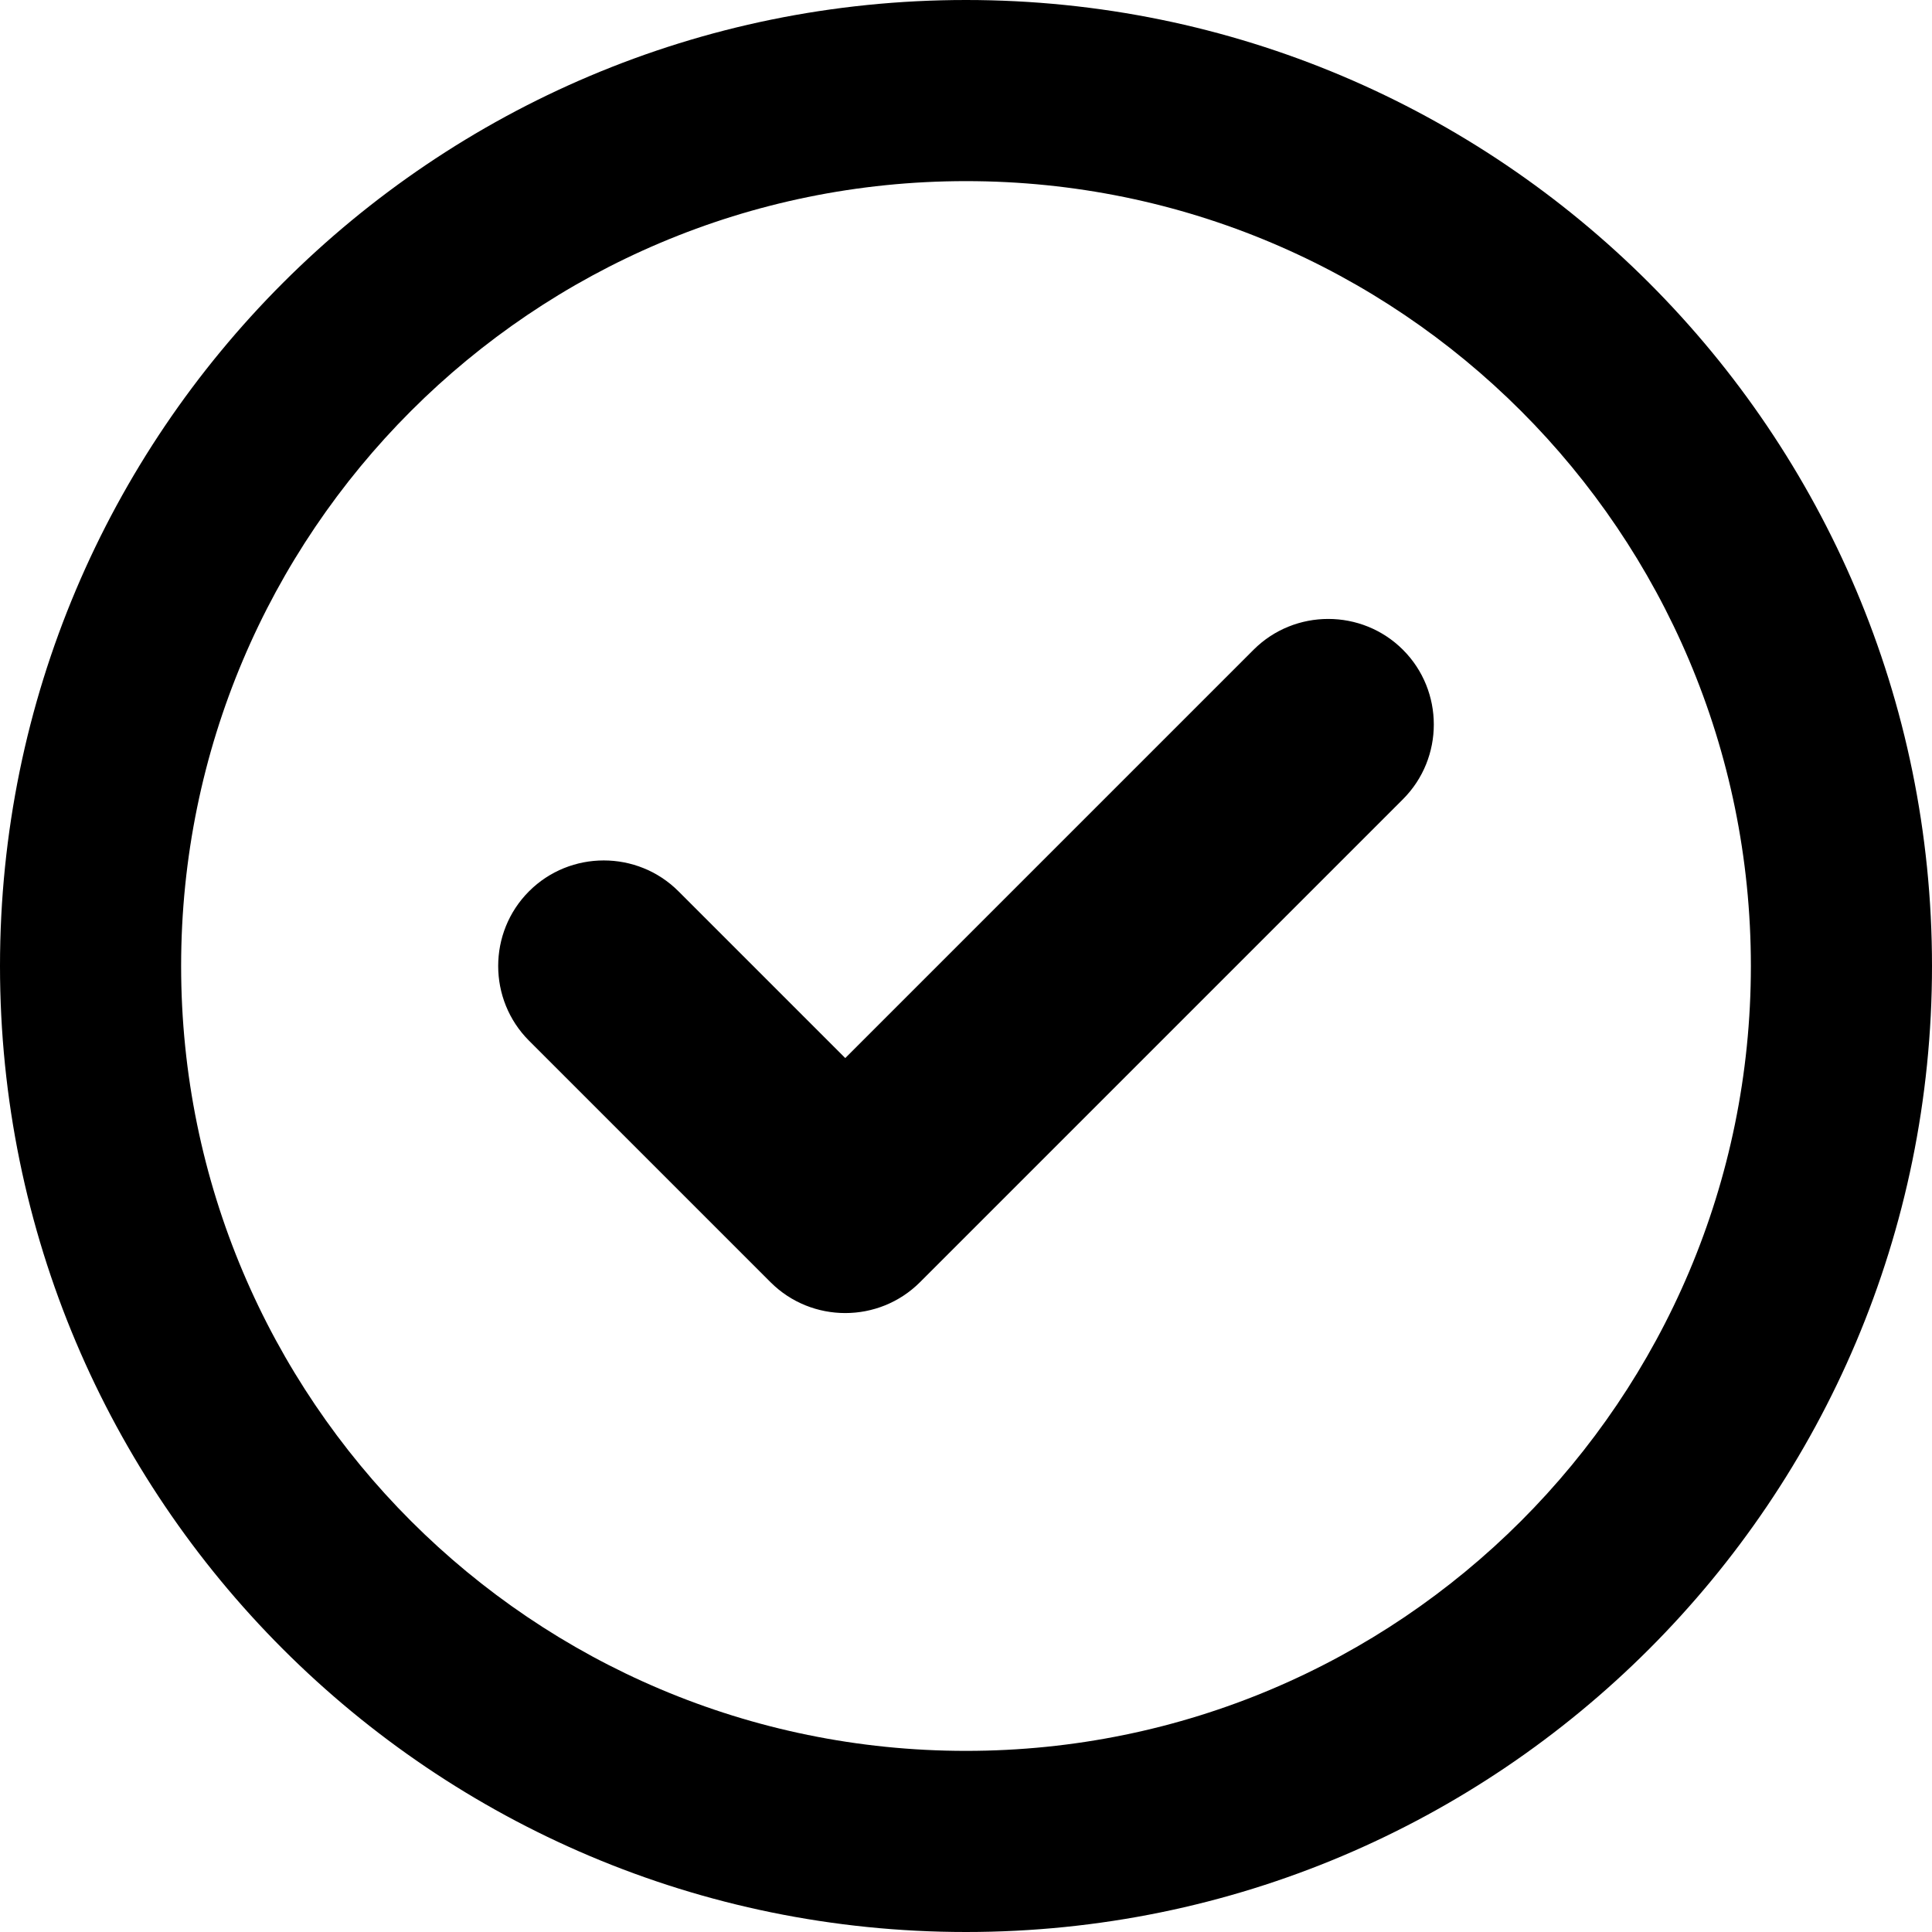
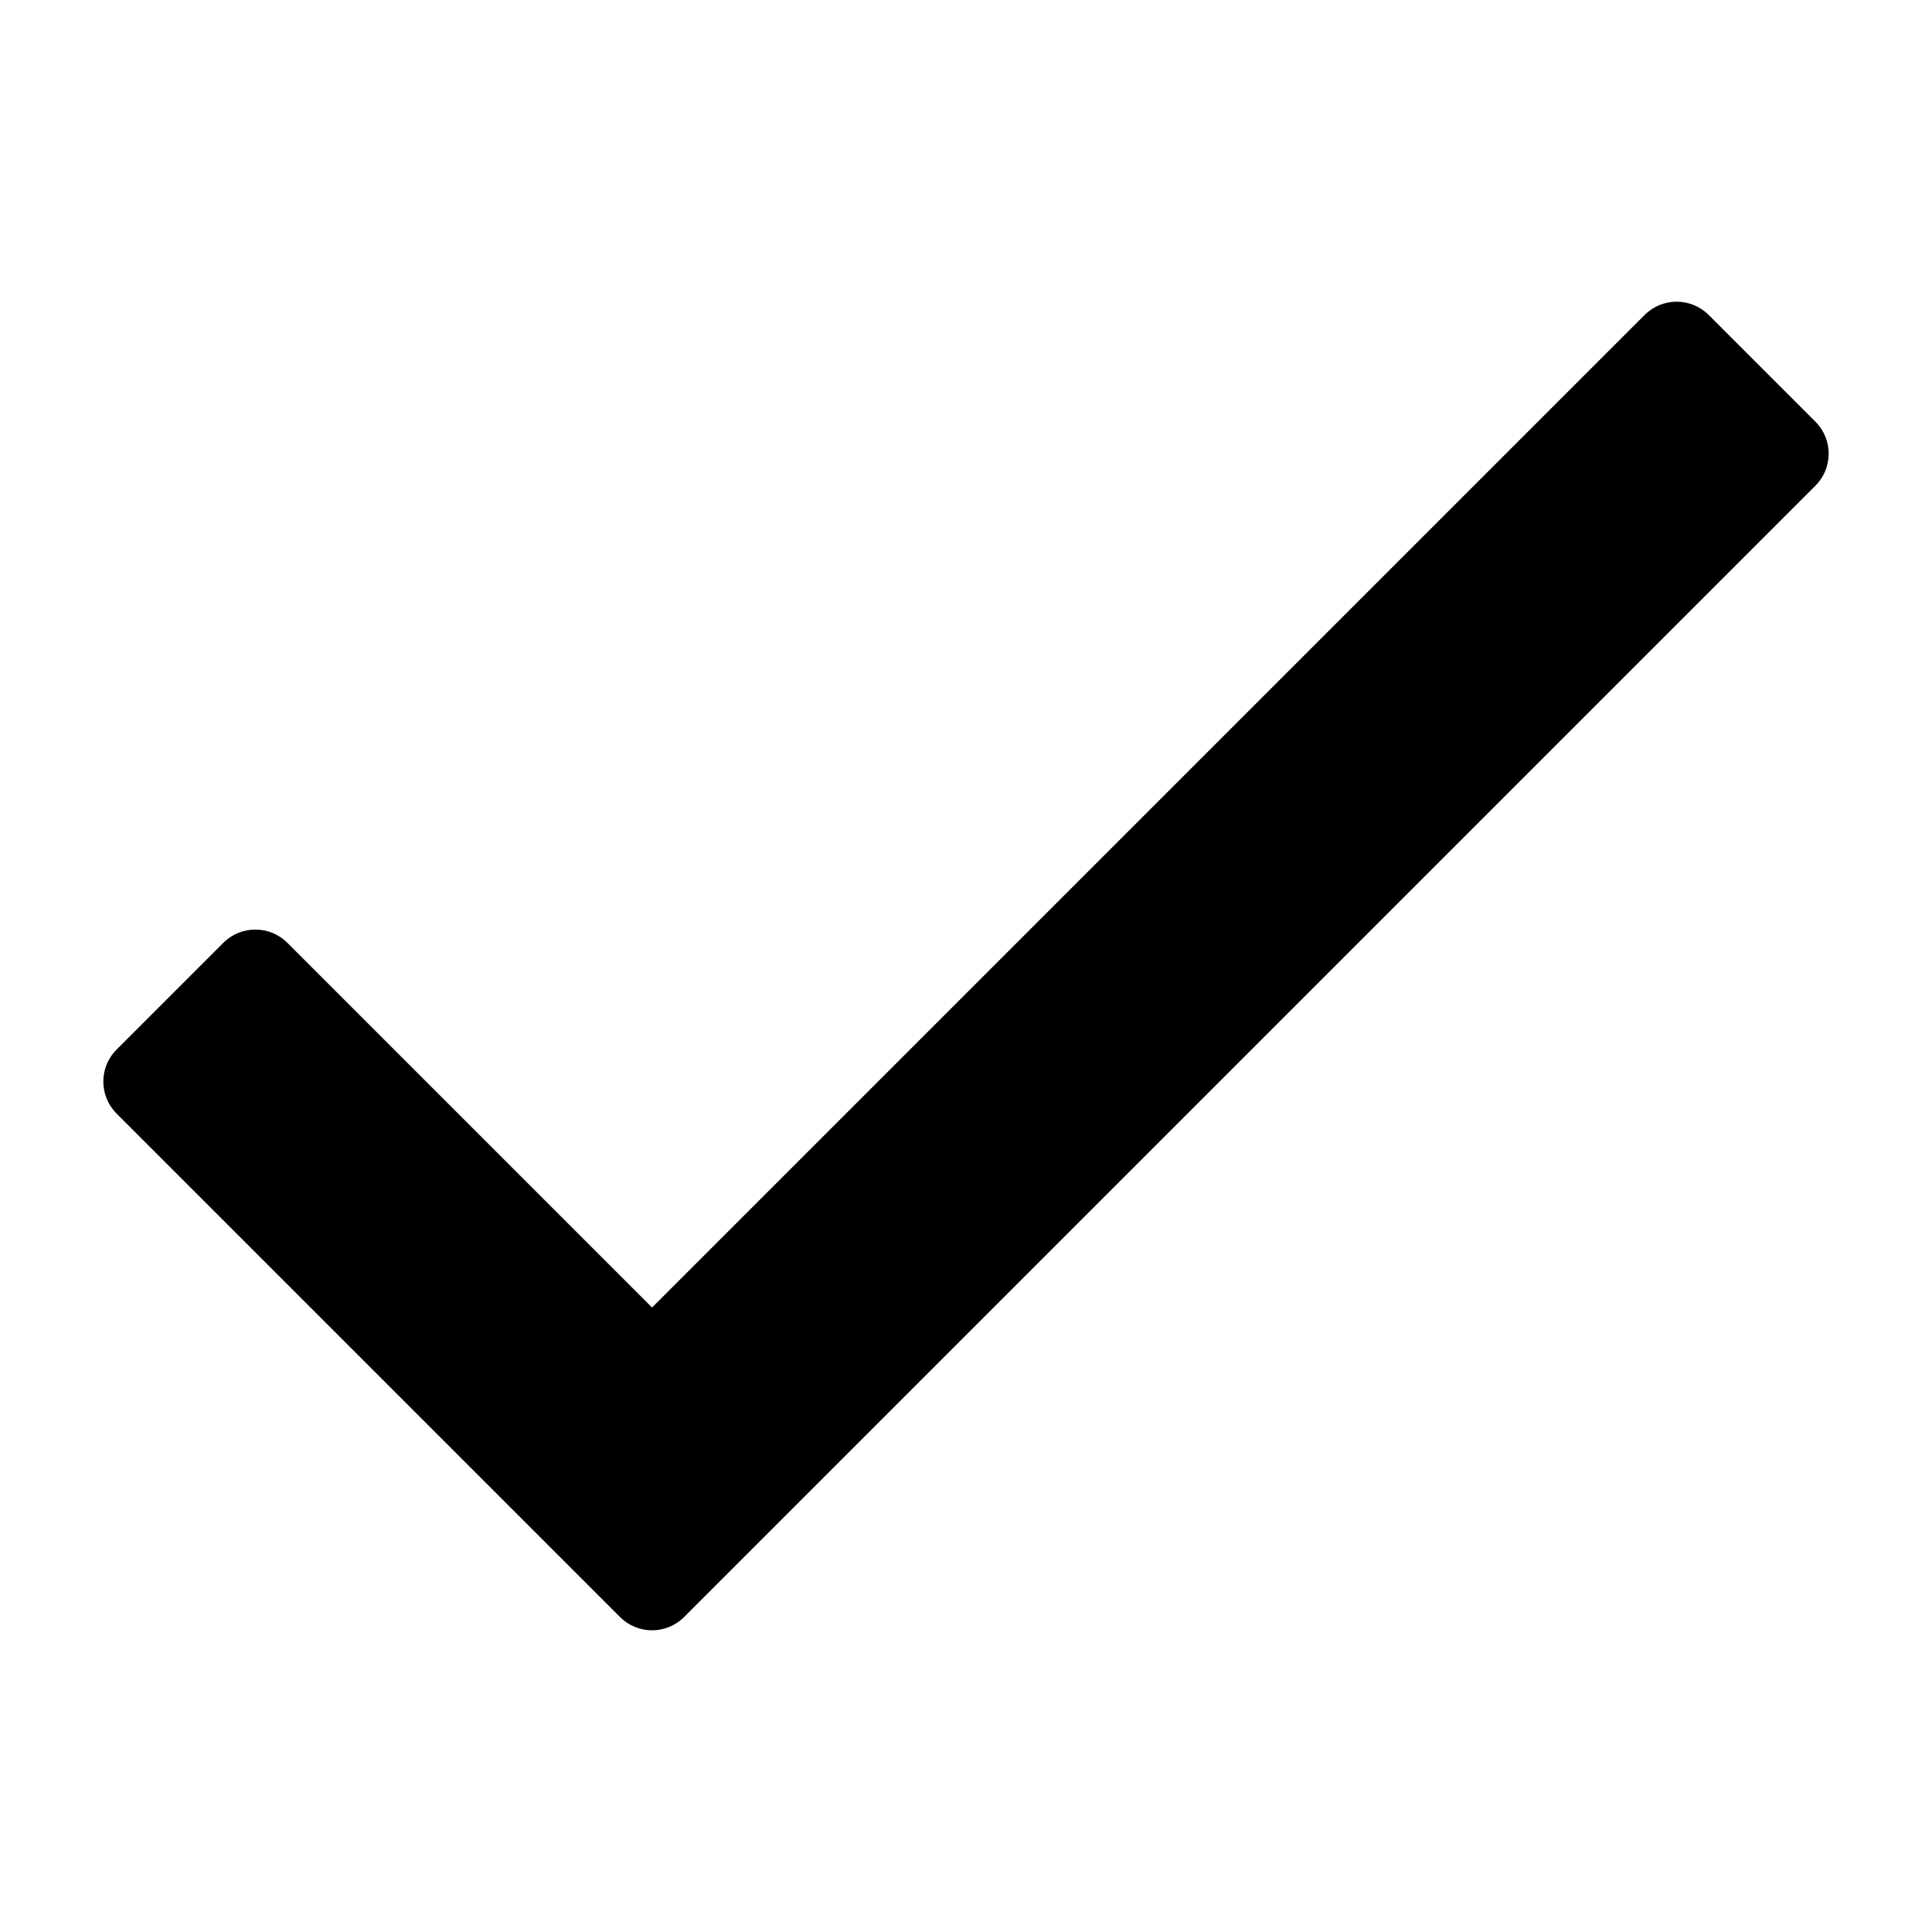
- <svg xmlns="http://www.w3.org/2000/svg" viewBox="0 0 512 512">
-   <path d="M243.8 339.8C232.9 350.7 215.1 350.7 204.2 339.8L140.2 275.8C129.3 264.9 129.3 247.1 140.2 236.2C151.1 225.3 168.9 225.3 179.8 236.2L224 280.4L332.2 172.2C343.1 161.3 360.9 161.3 371.8 172.2C382.7 183.1 382.7 200.9 371.8 211.8L243.8 339.8zM512 256C512 397.4 397.4 512 256 512C114.6 512 0 397.4 0 256C0 114.6 114.6 0 256 0C397.4 0 512 114.6 512 256zM256 48C141.1 48 48 141.1 48 256C48 370.9 141.1 464 256 464C370.9 464 464 370.9 464 256C464 141.1 370.9 48 256 48z" />
+ <svg xmlns="http://www.w3.org/2000/svg" aria-hidden="true" focusable="false" data-prefix="far" data-icon="check" class="svg-inline--fa fa-check fa-w-16" role="img" viewBox="0 0 512 512">
+   <path fill="currentColor" d="M435.848 83.466L172.804 346.51l-96.652-96.652c-4.686-4.686-12.284-4.686-16.971 0l-28.284 28.284c-4.686 4.686-4.686 12.284 0 16.971l133.421 133.421c4.686 4.686 12.284 4.686 16.971 0l299.813-299.813c4.686-4.686 4.686-12.284 0-16.971l-28.284-28.284c-4.686-4.686-12.284-4.686-16.97 0z" />
</svg>
